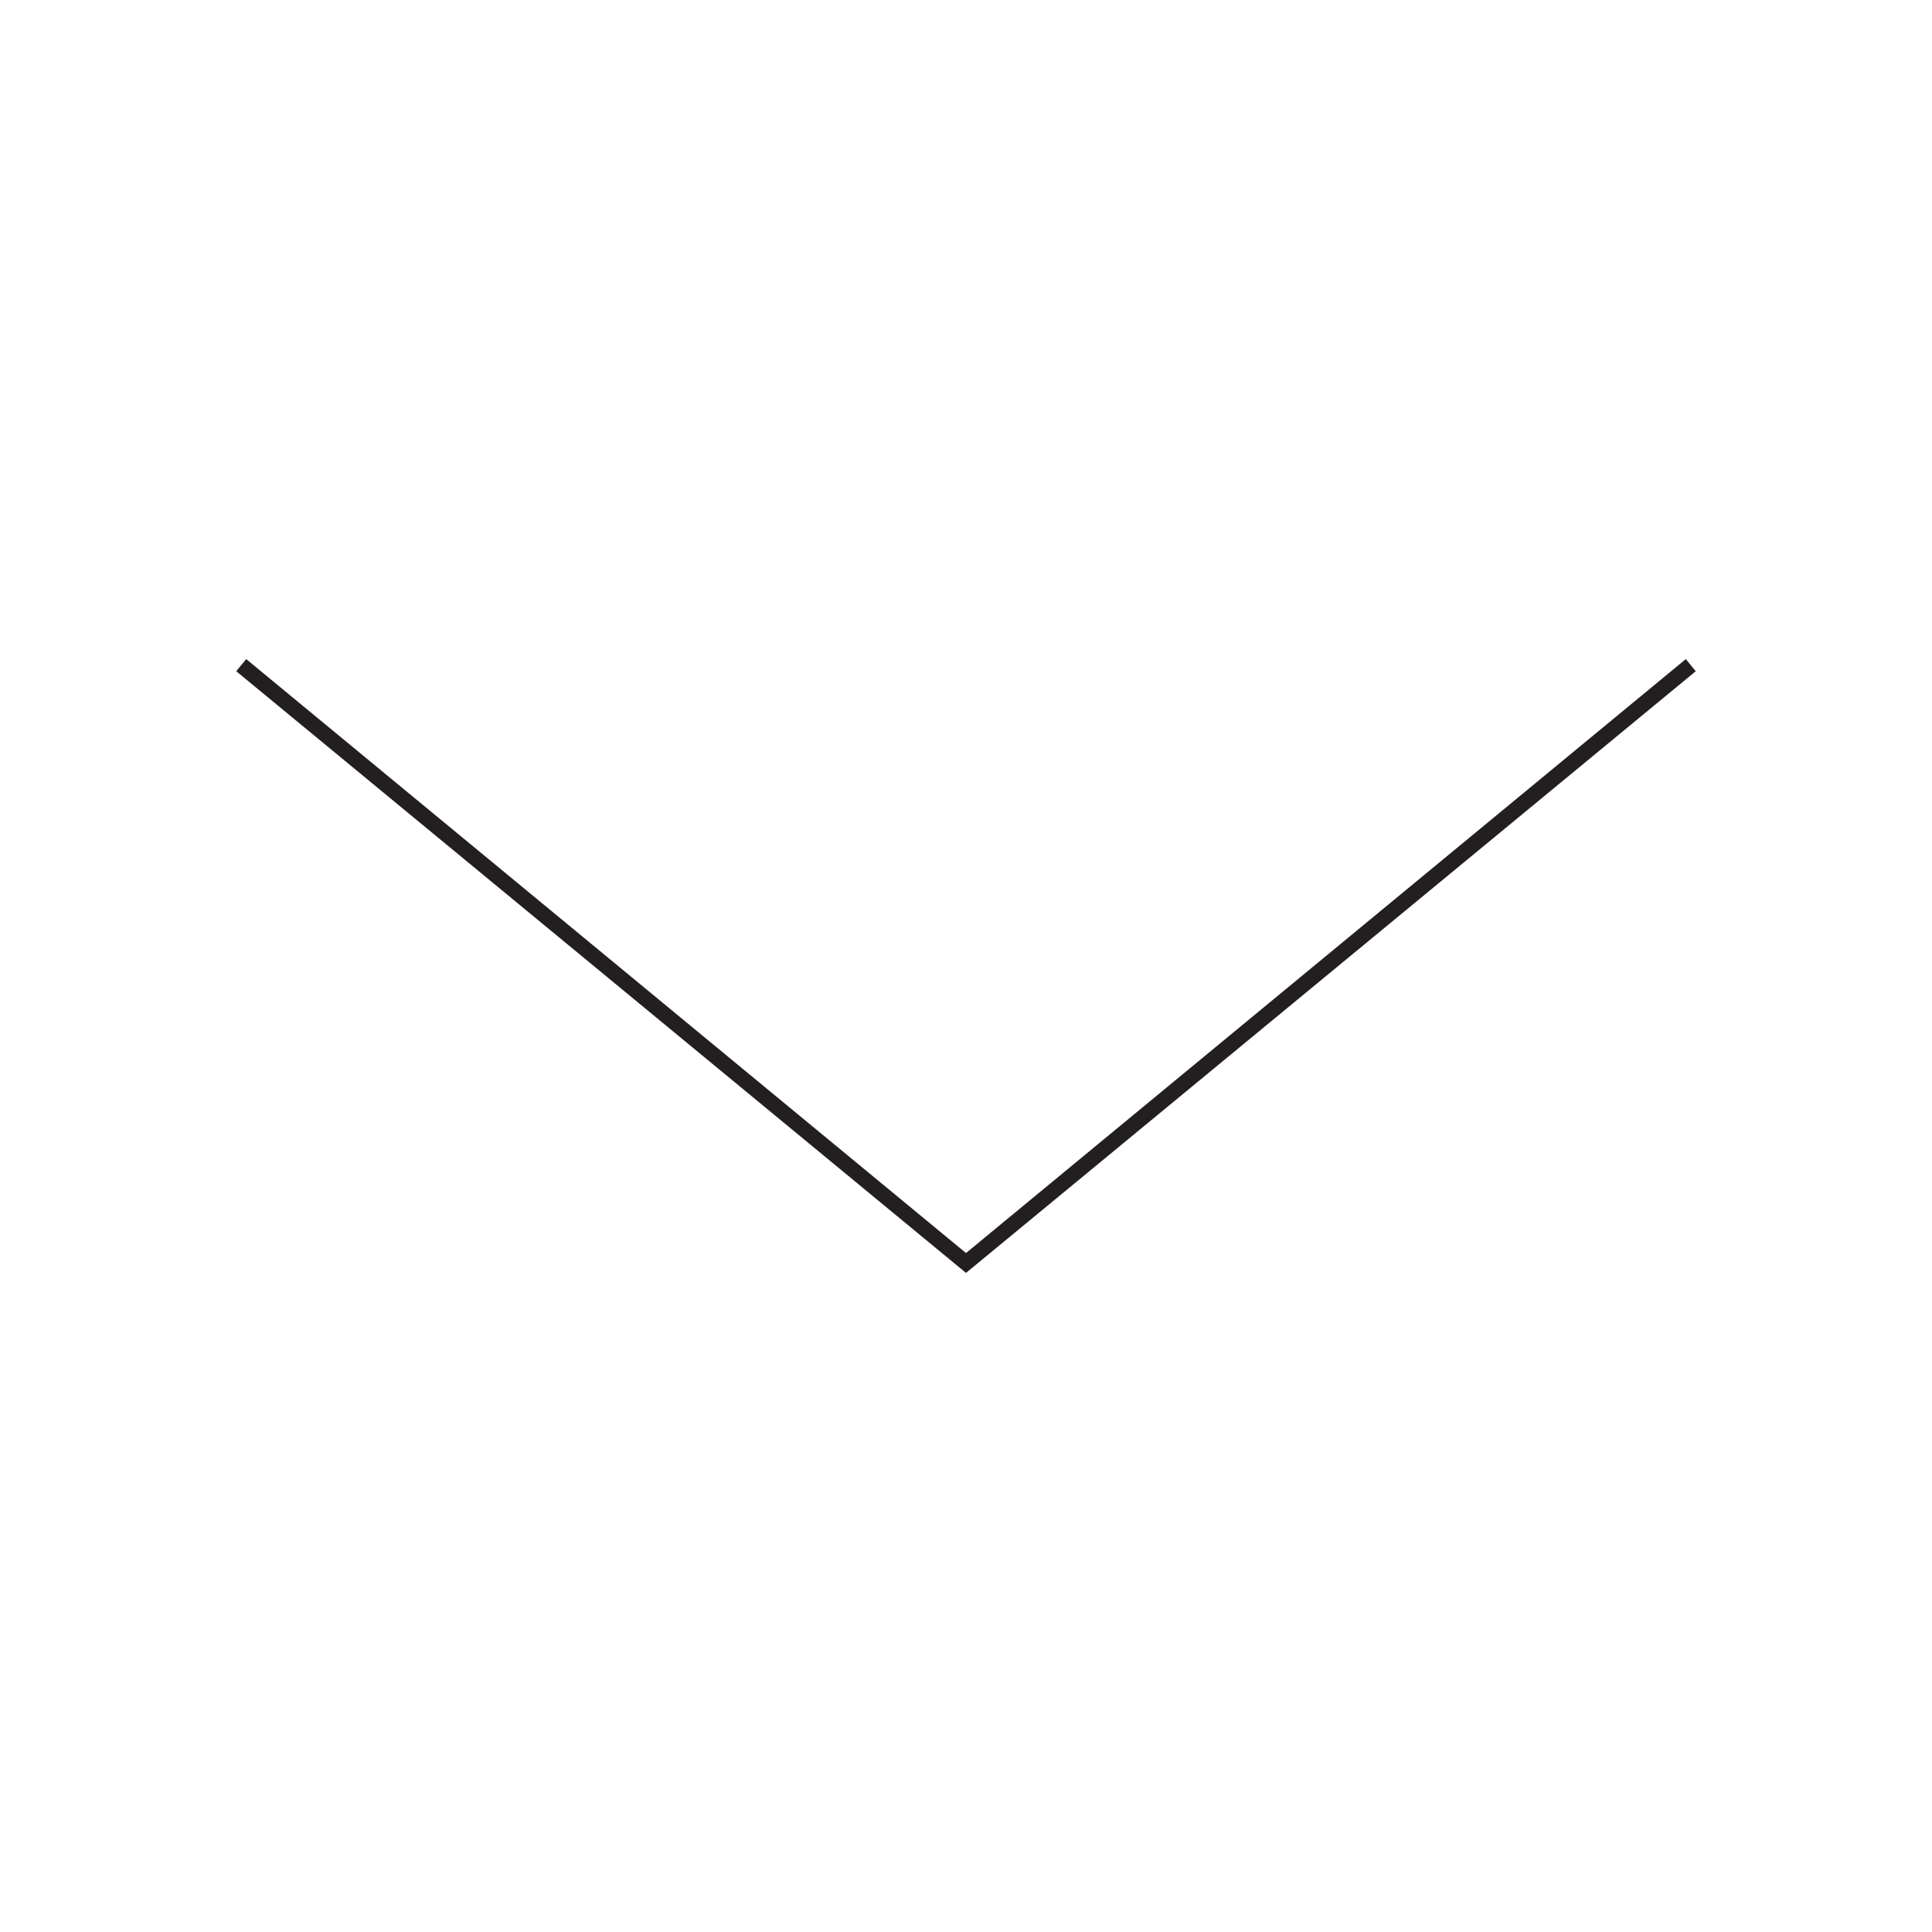
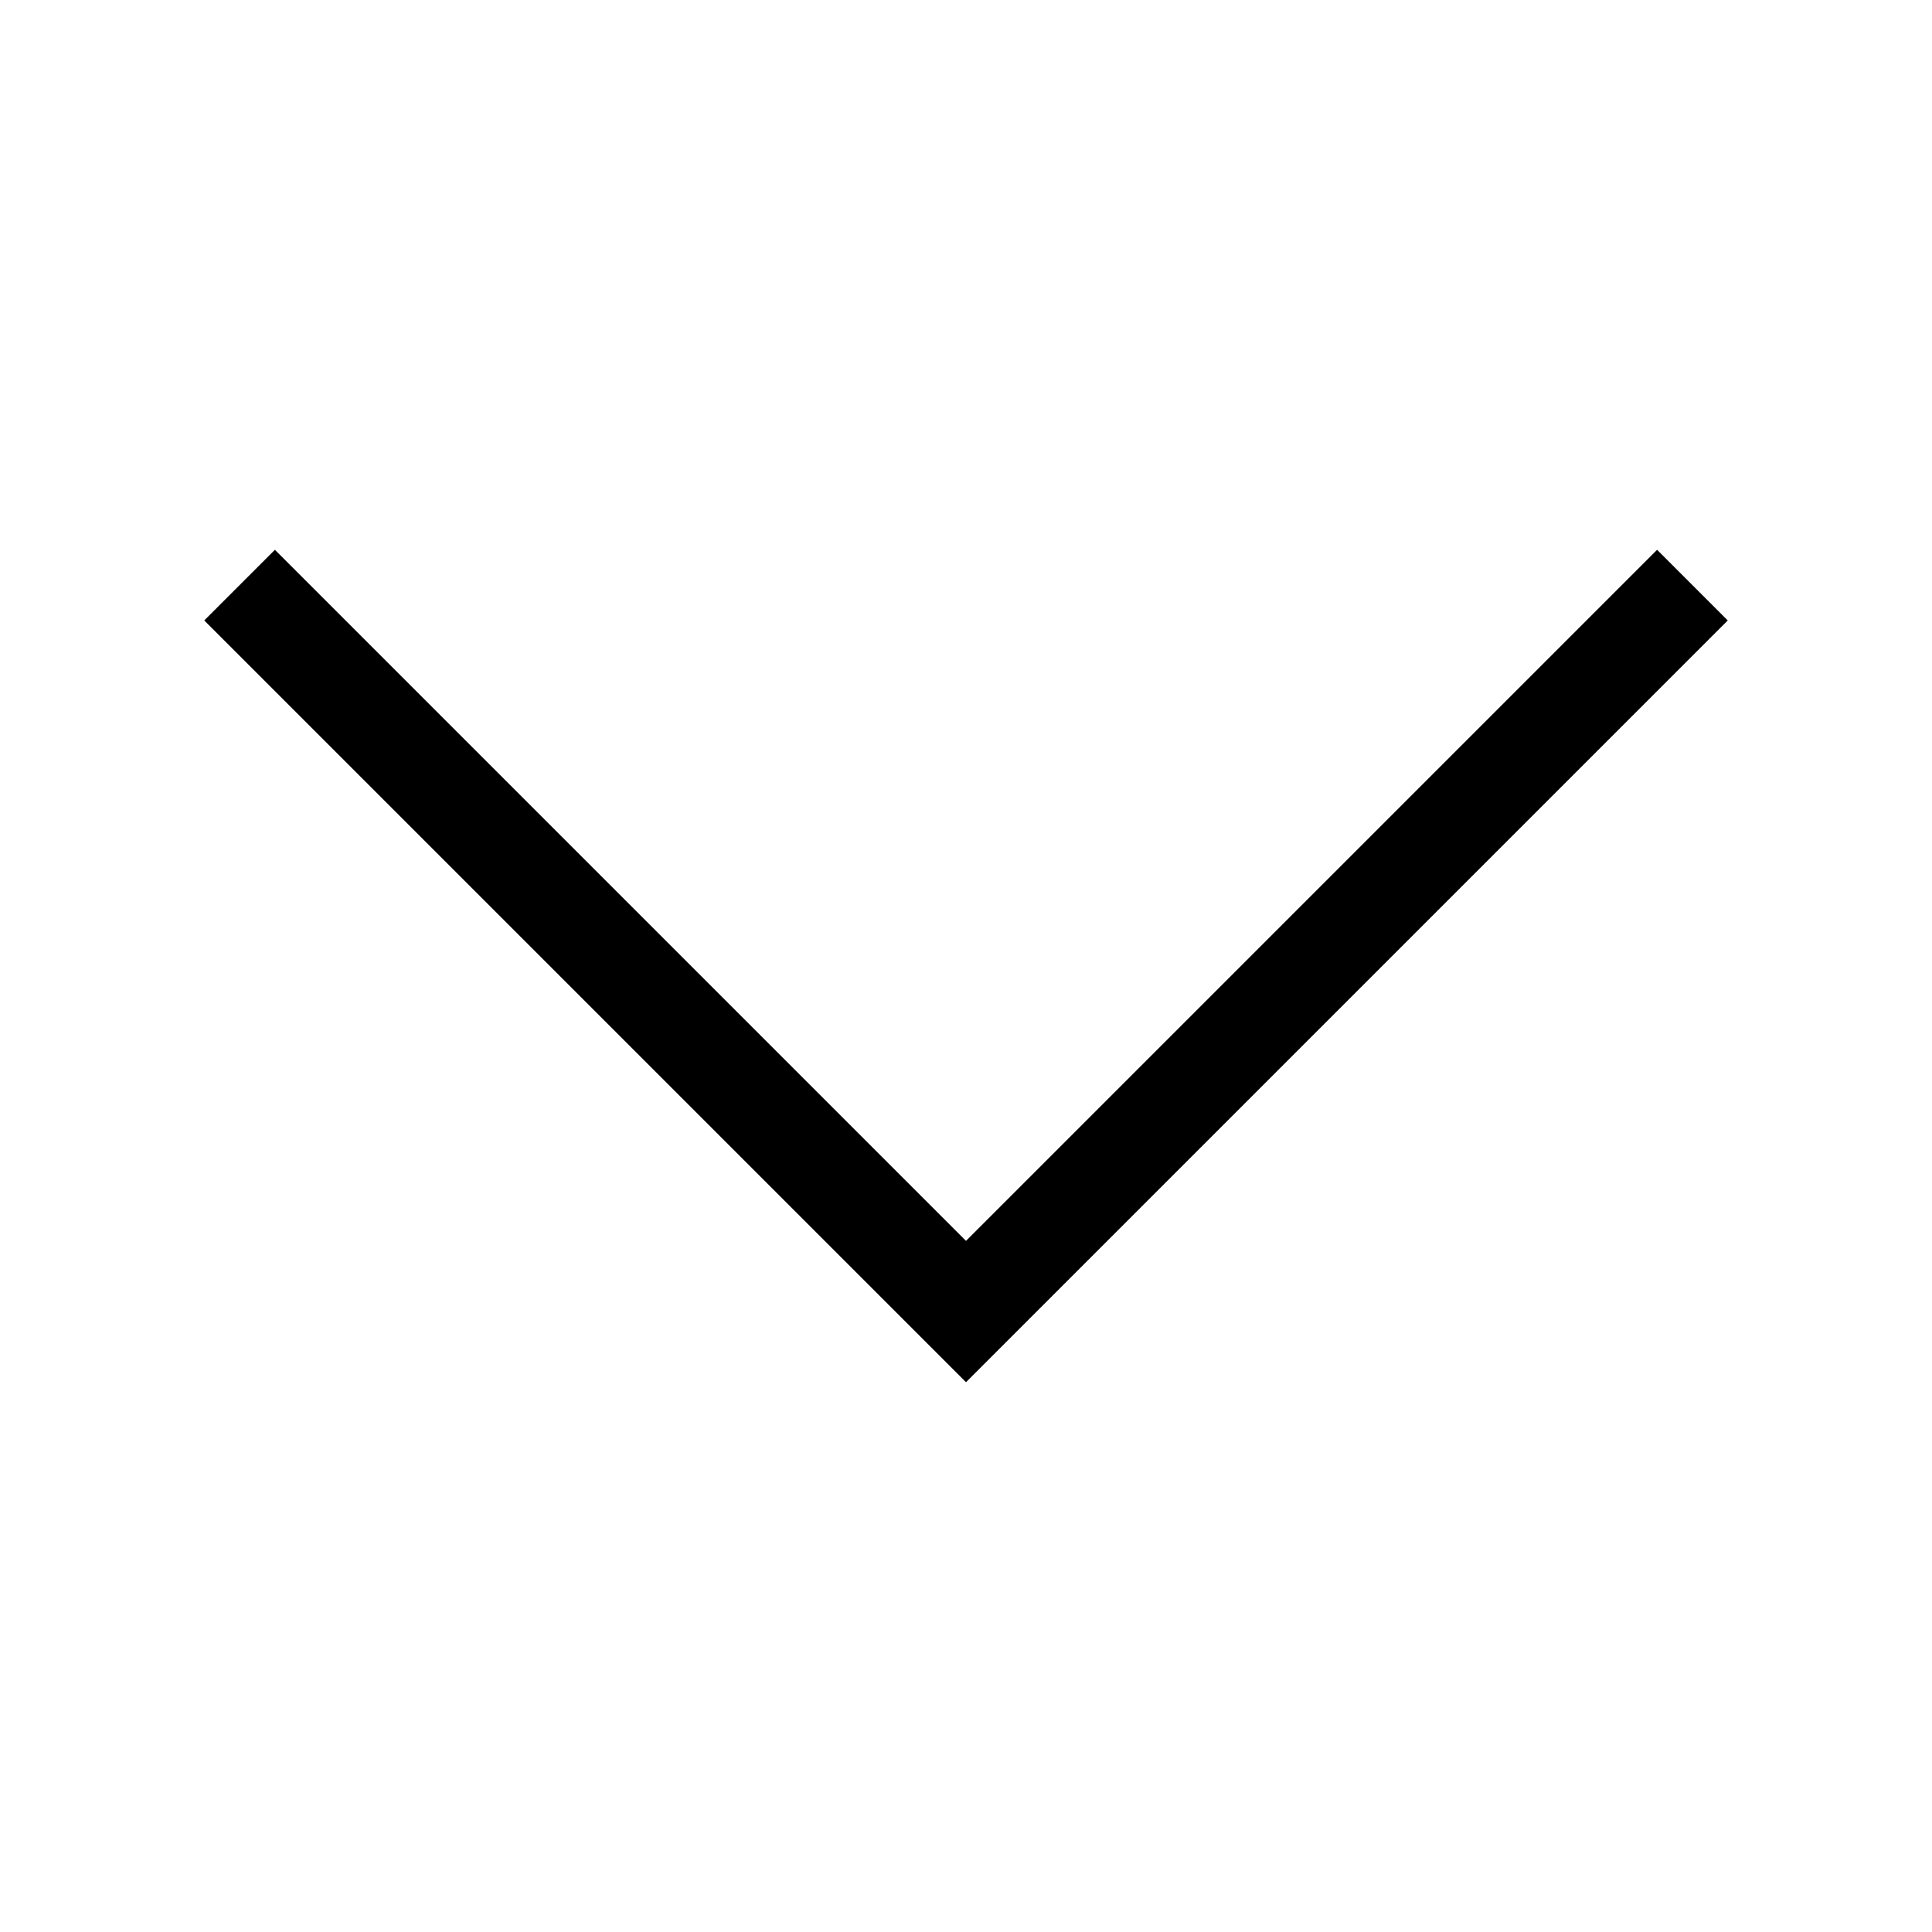
- <svg xmlns="http://www.w3.org/2000/svg" version="1.1" id="Layer_1" x="0px" y="0px" viewBox="0 0 175 175" enable-background="new 0 0 175 175" xml:space="preserve">
-   <g>
-     <polygon fill="#231F20" points="21.4,60.8 87.5,115.3 153.6,60.8 152.7,59.7 87.5,113.5 22.3,59.7  " />
-   </g>
+ <svg xmlns="http://www.w3.org/2000/svg" version="1.1" id="Layer_1" x="0px" y="0px" viewBox="0 0 175 175" style="enable-background:new 0 0 175 175;" xml:space="preserve">
+   <polygon points="24.9,49.8 18.5,56.2 87.5,125.2 87.5,125.2 87.5,125.2 156.5,56.2 150.1,49.8 87.5,112.4 " />
</svg>
